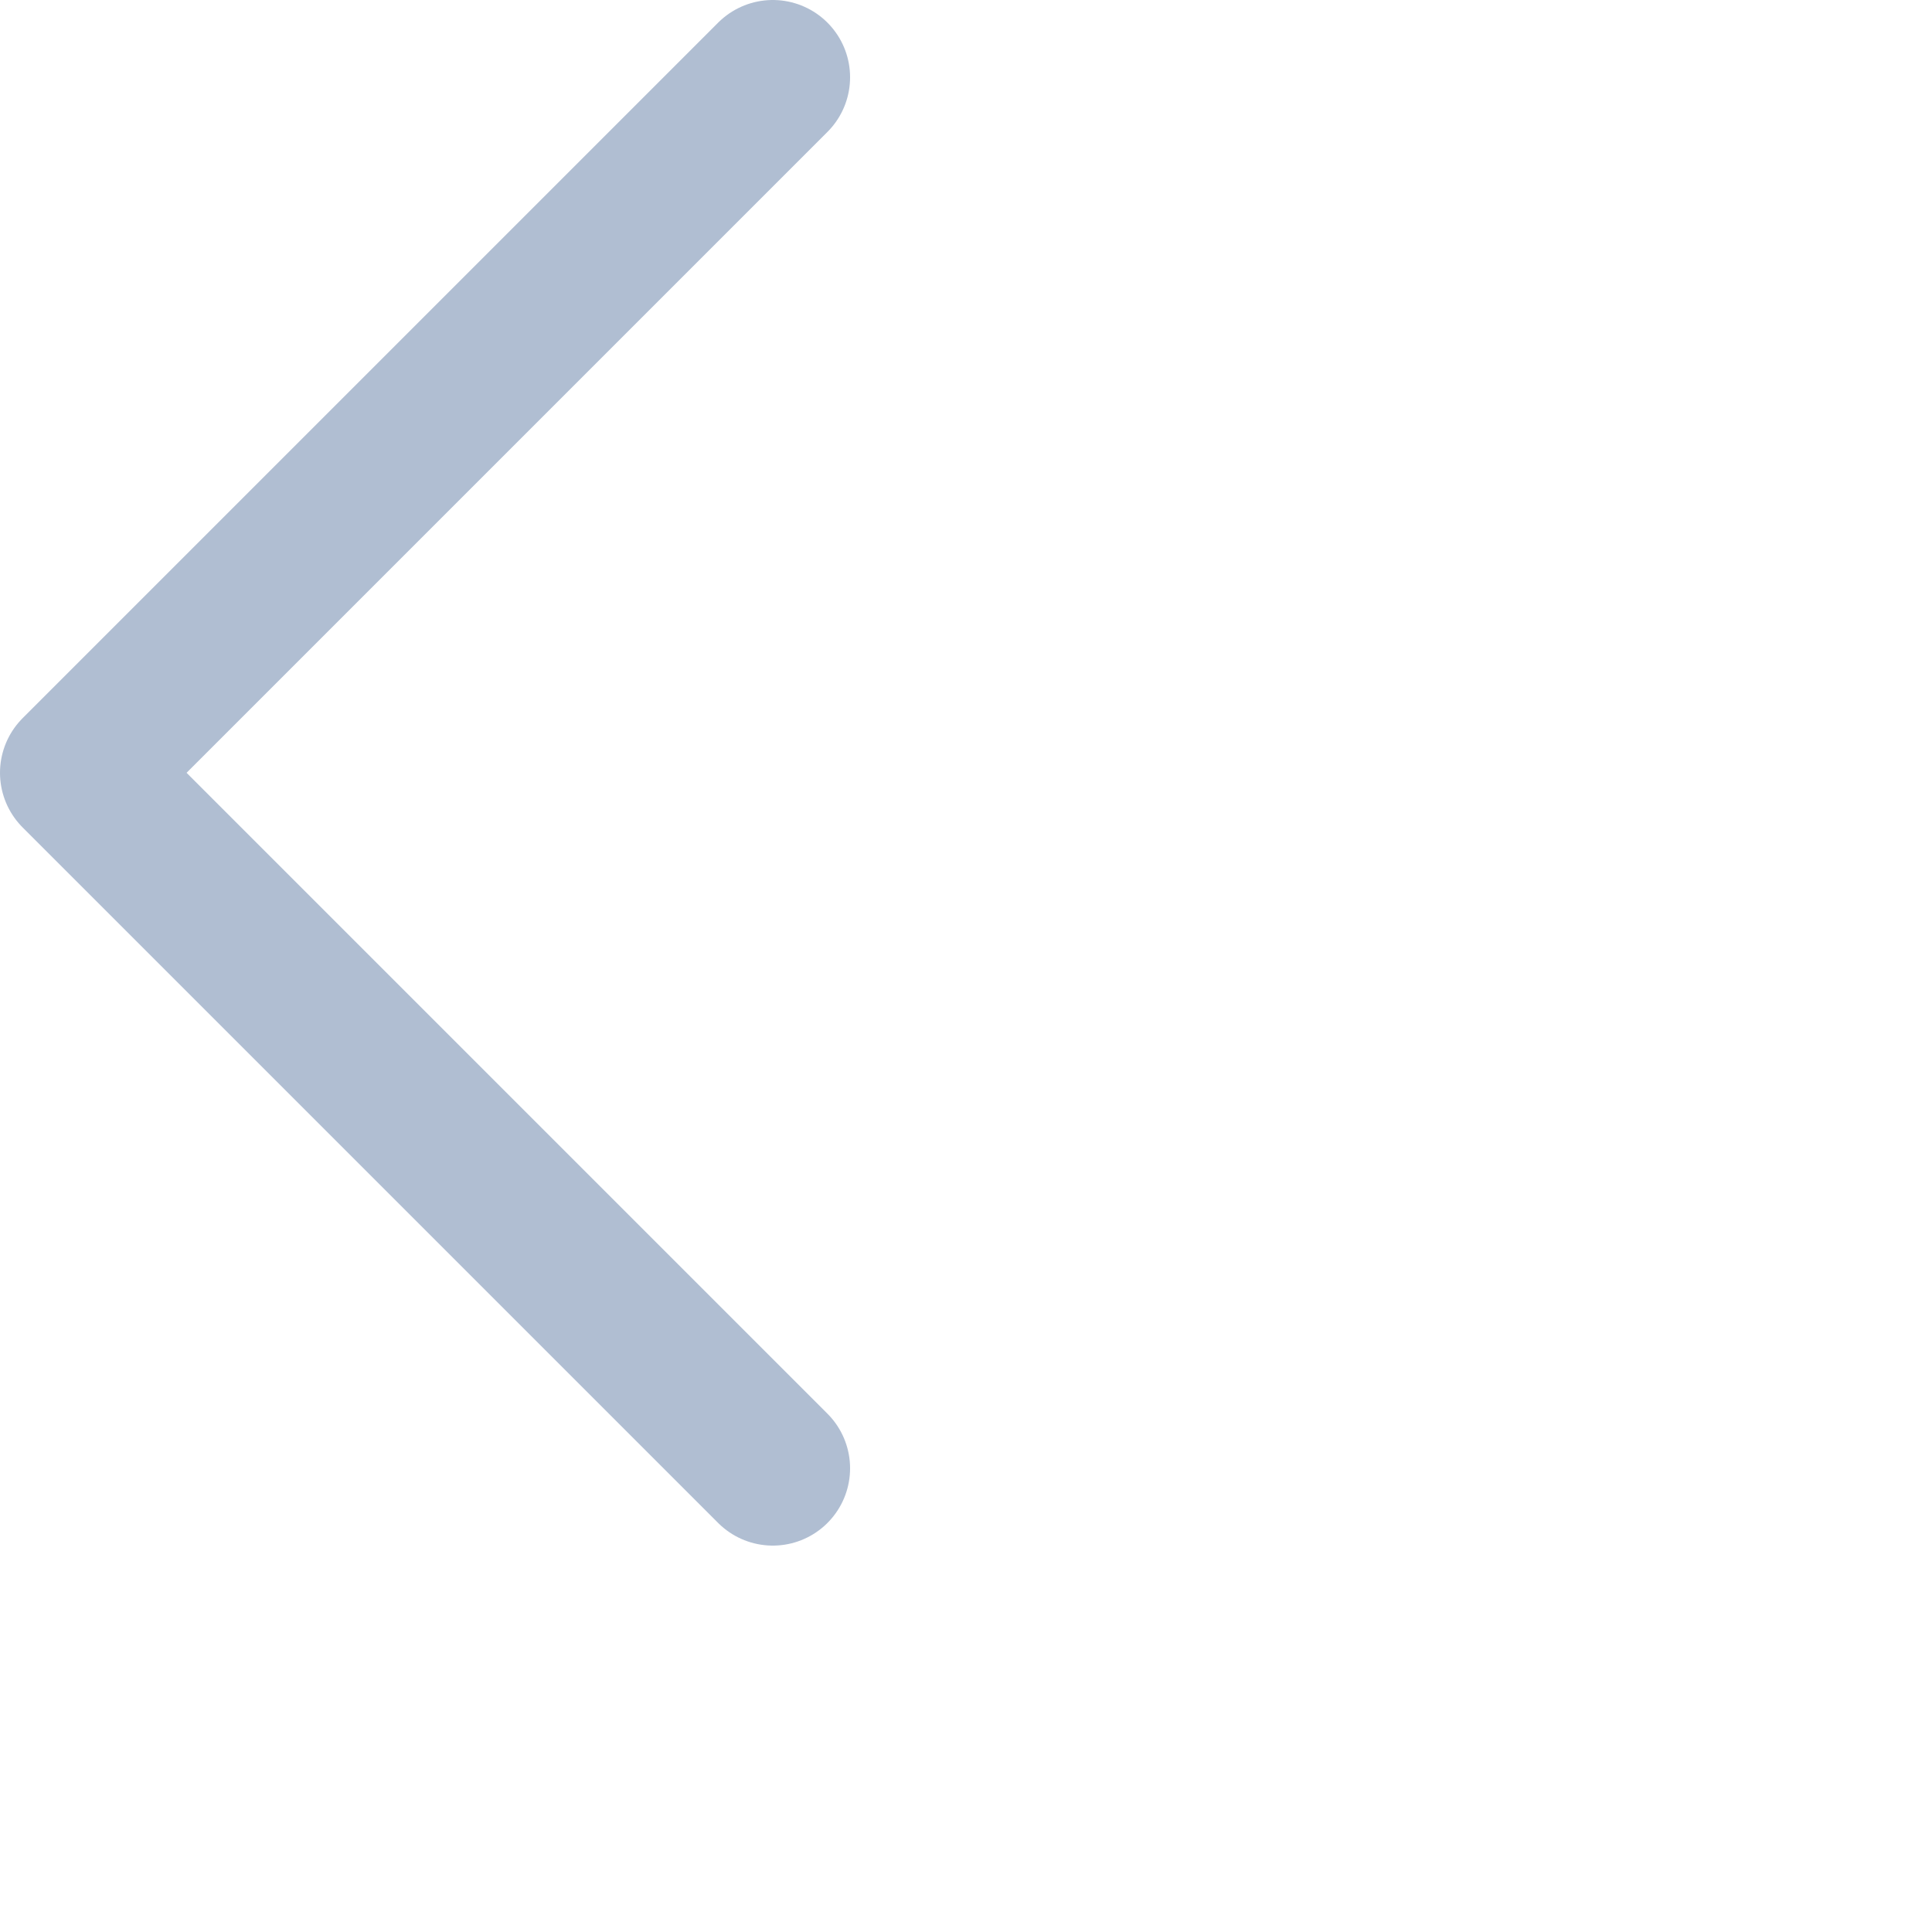
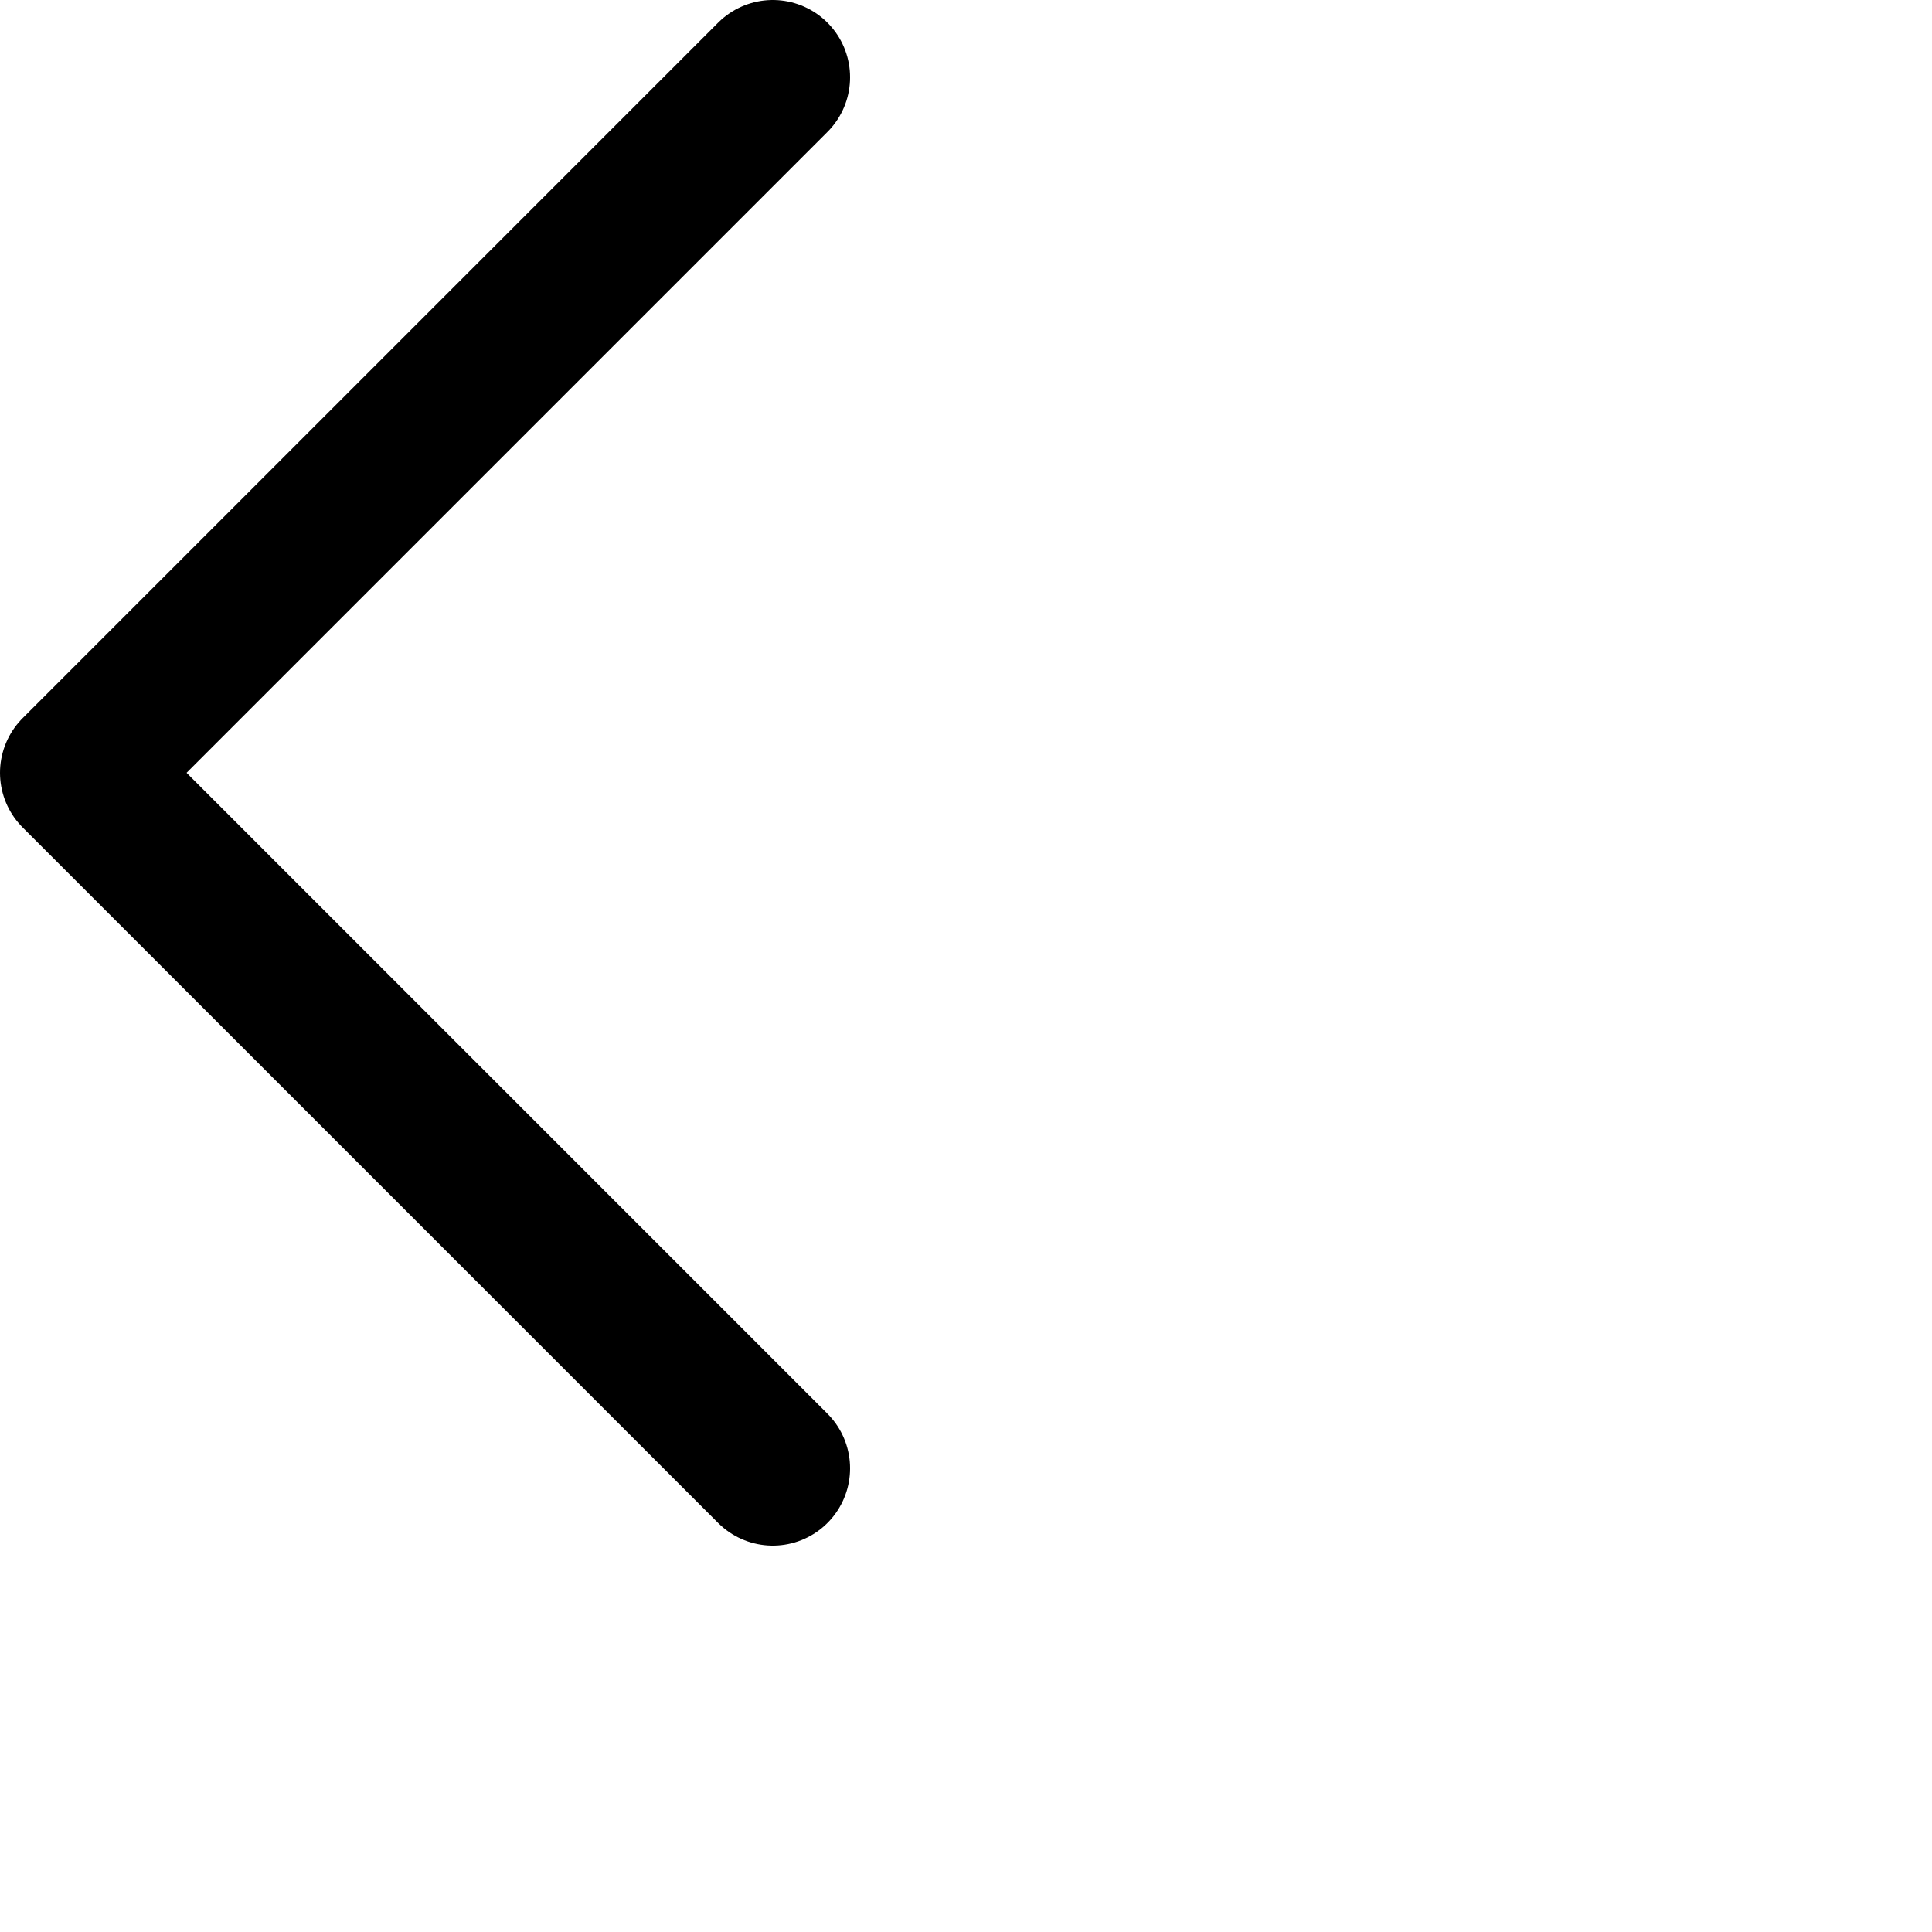
<svg xmlns="http://www.w3.org/2000/svg" width="18px" height="18px" viewBox="0 0 100 100" version="1.1">
  <defs />
  <g id="Group-2" stroke="none" stroke-width="1" fill="none" fill-rule="evenodd" stroke-linecap="round">
-     <polyline fill="none" stroke="#B0BED2" stroke-width="8" stroke-linecap="round" stroke-linejoin="round" points="40,76 4,40 40,4" />
+     <polyline fill="none" stroke="#000000" stroke-width="8" stroke-linecap="round" stroke-linejoin="round" points="40,76 4,40 40,4" />
  </g>
</svg>
